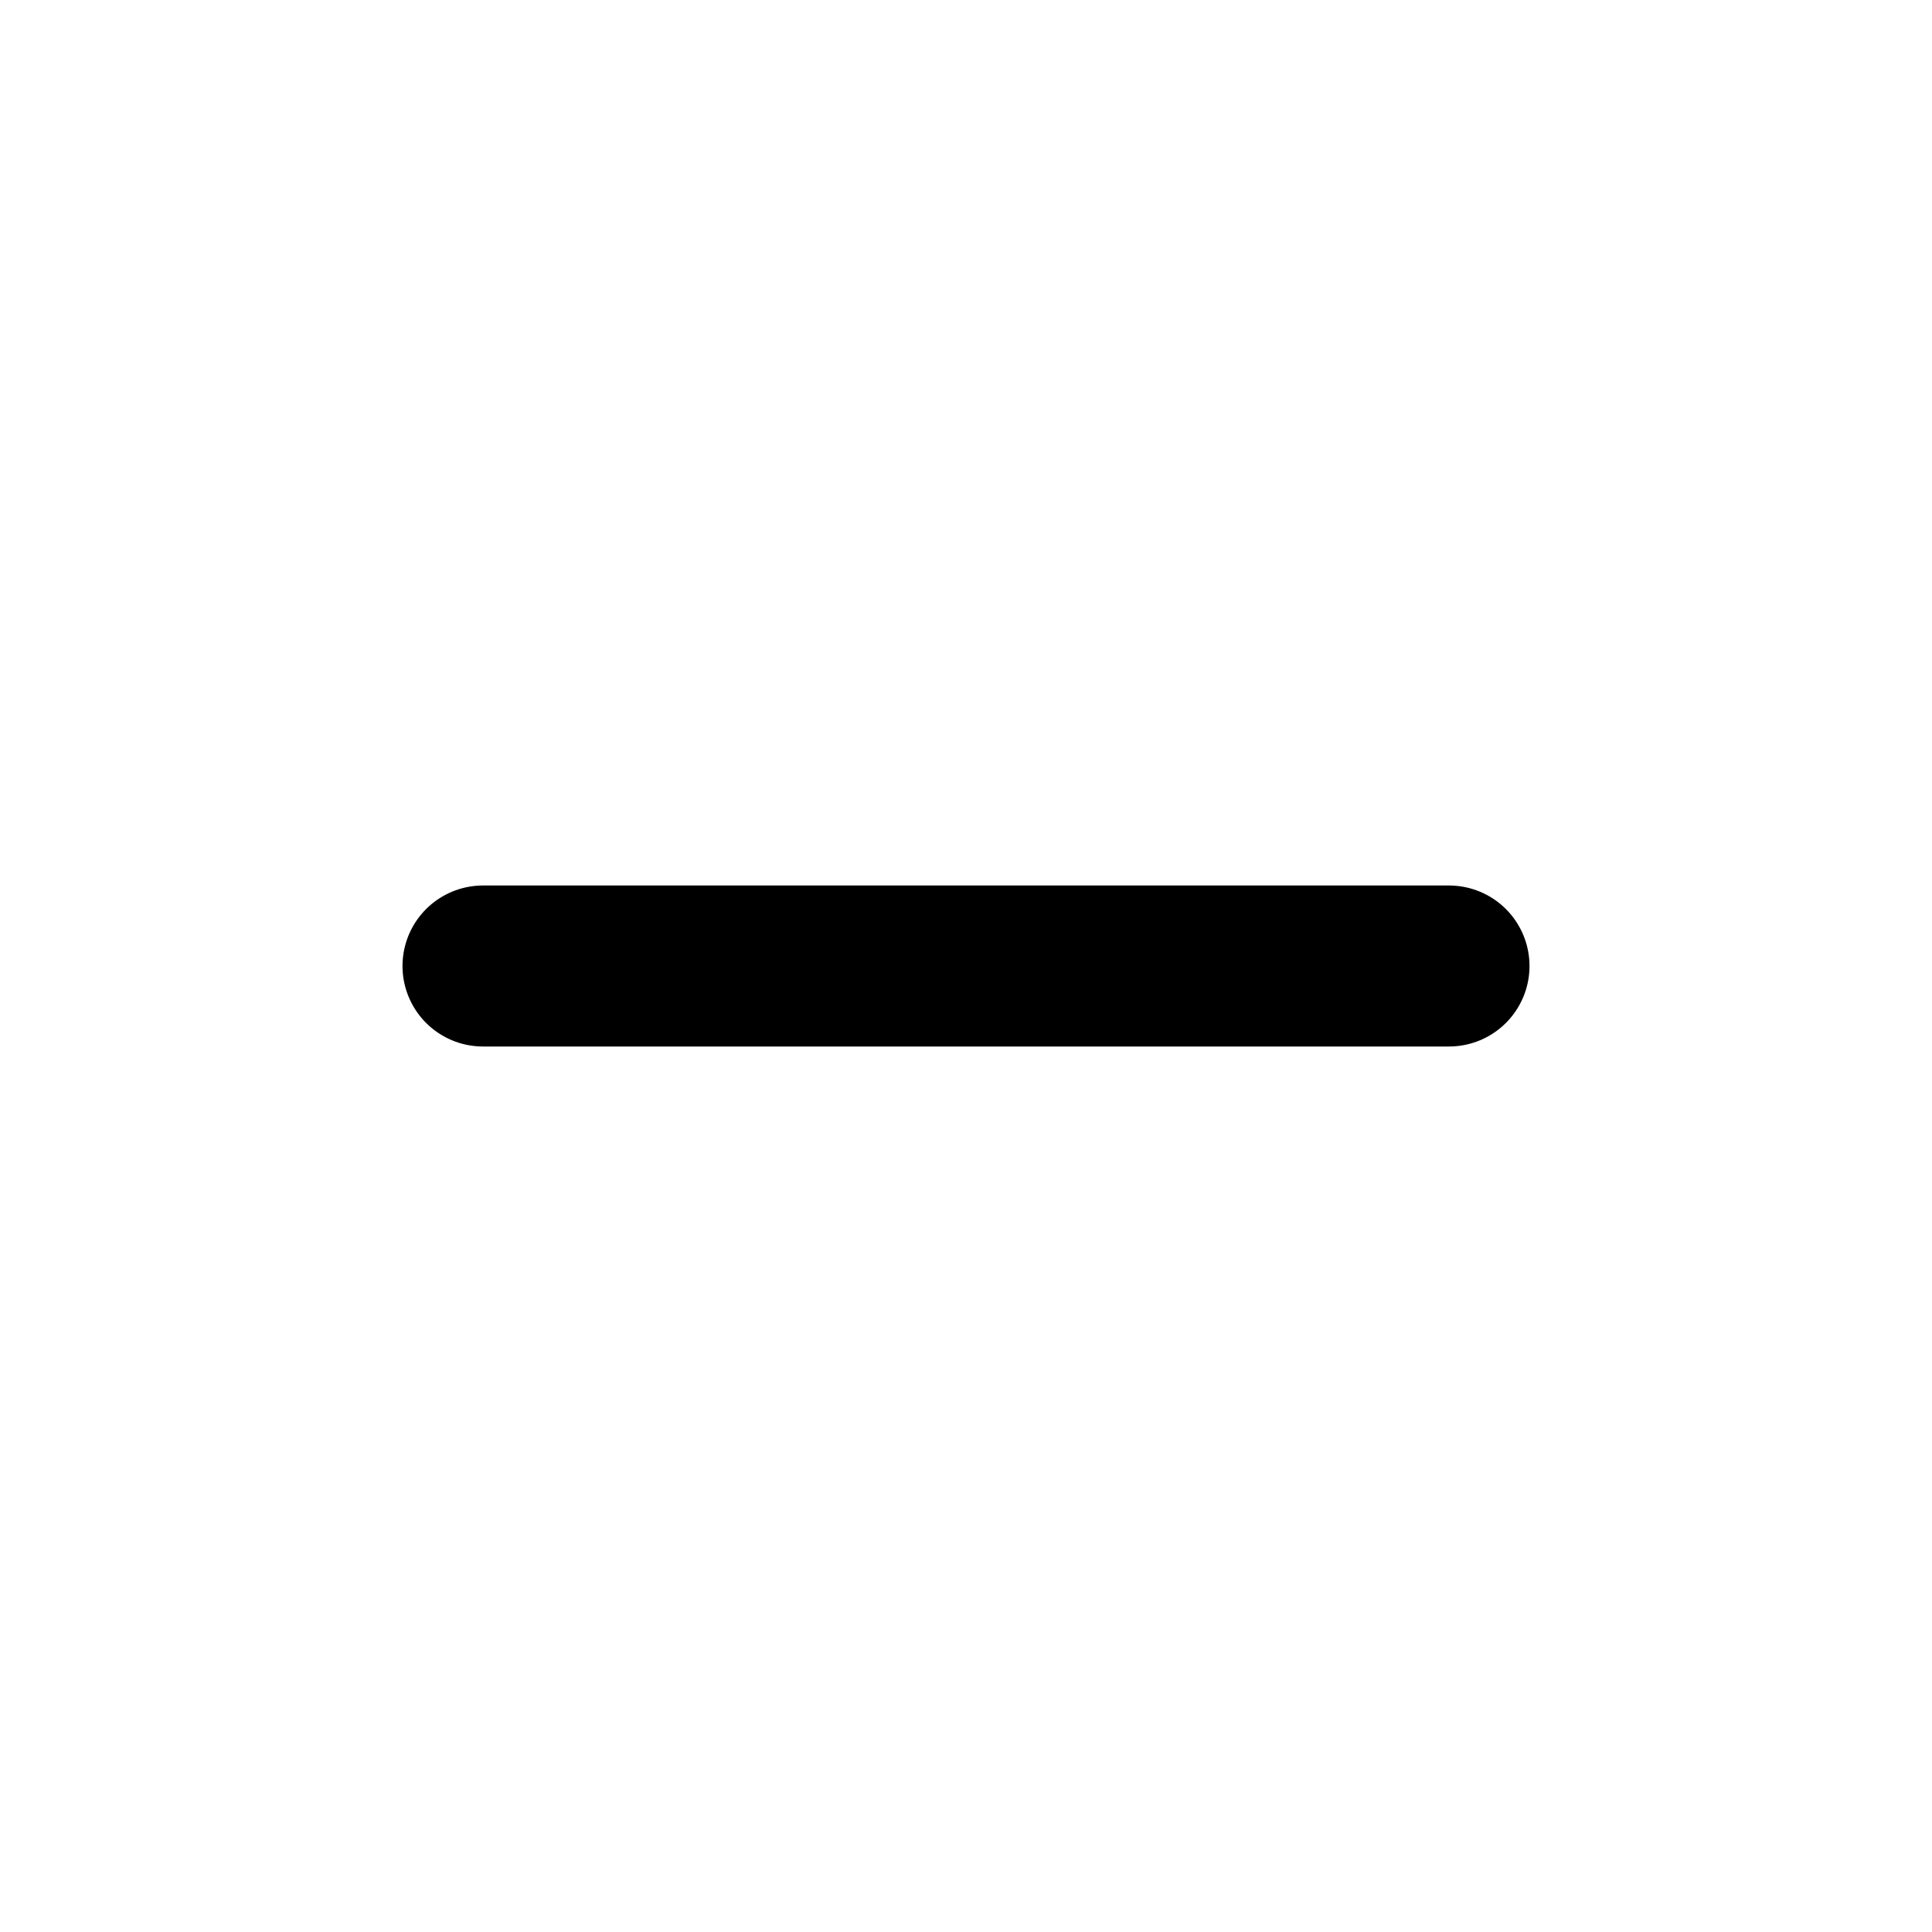
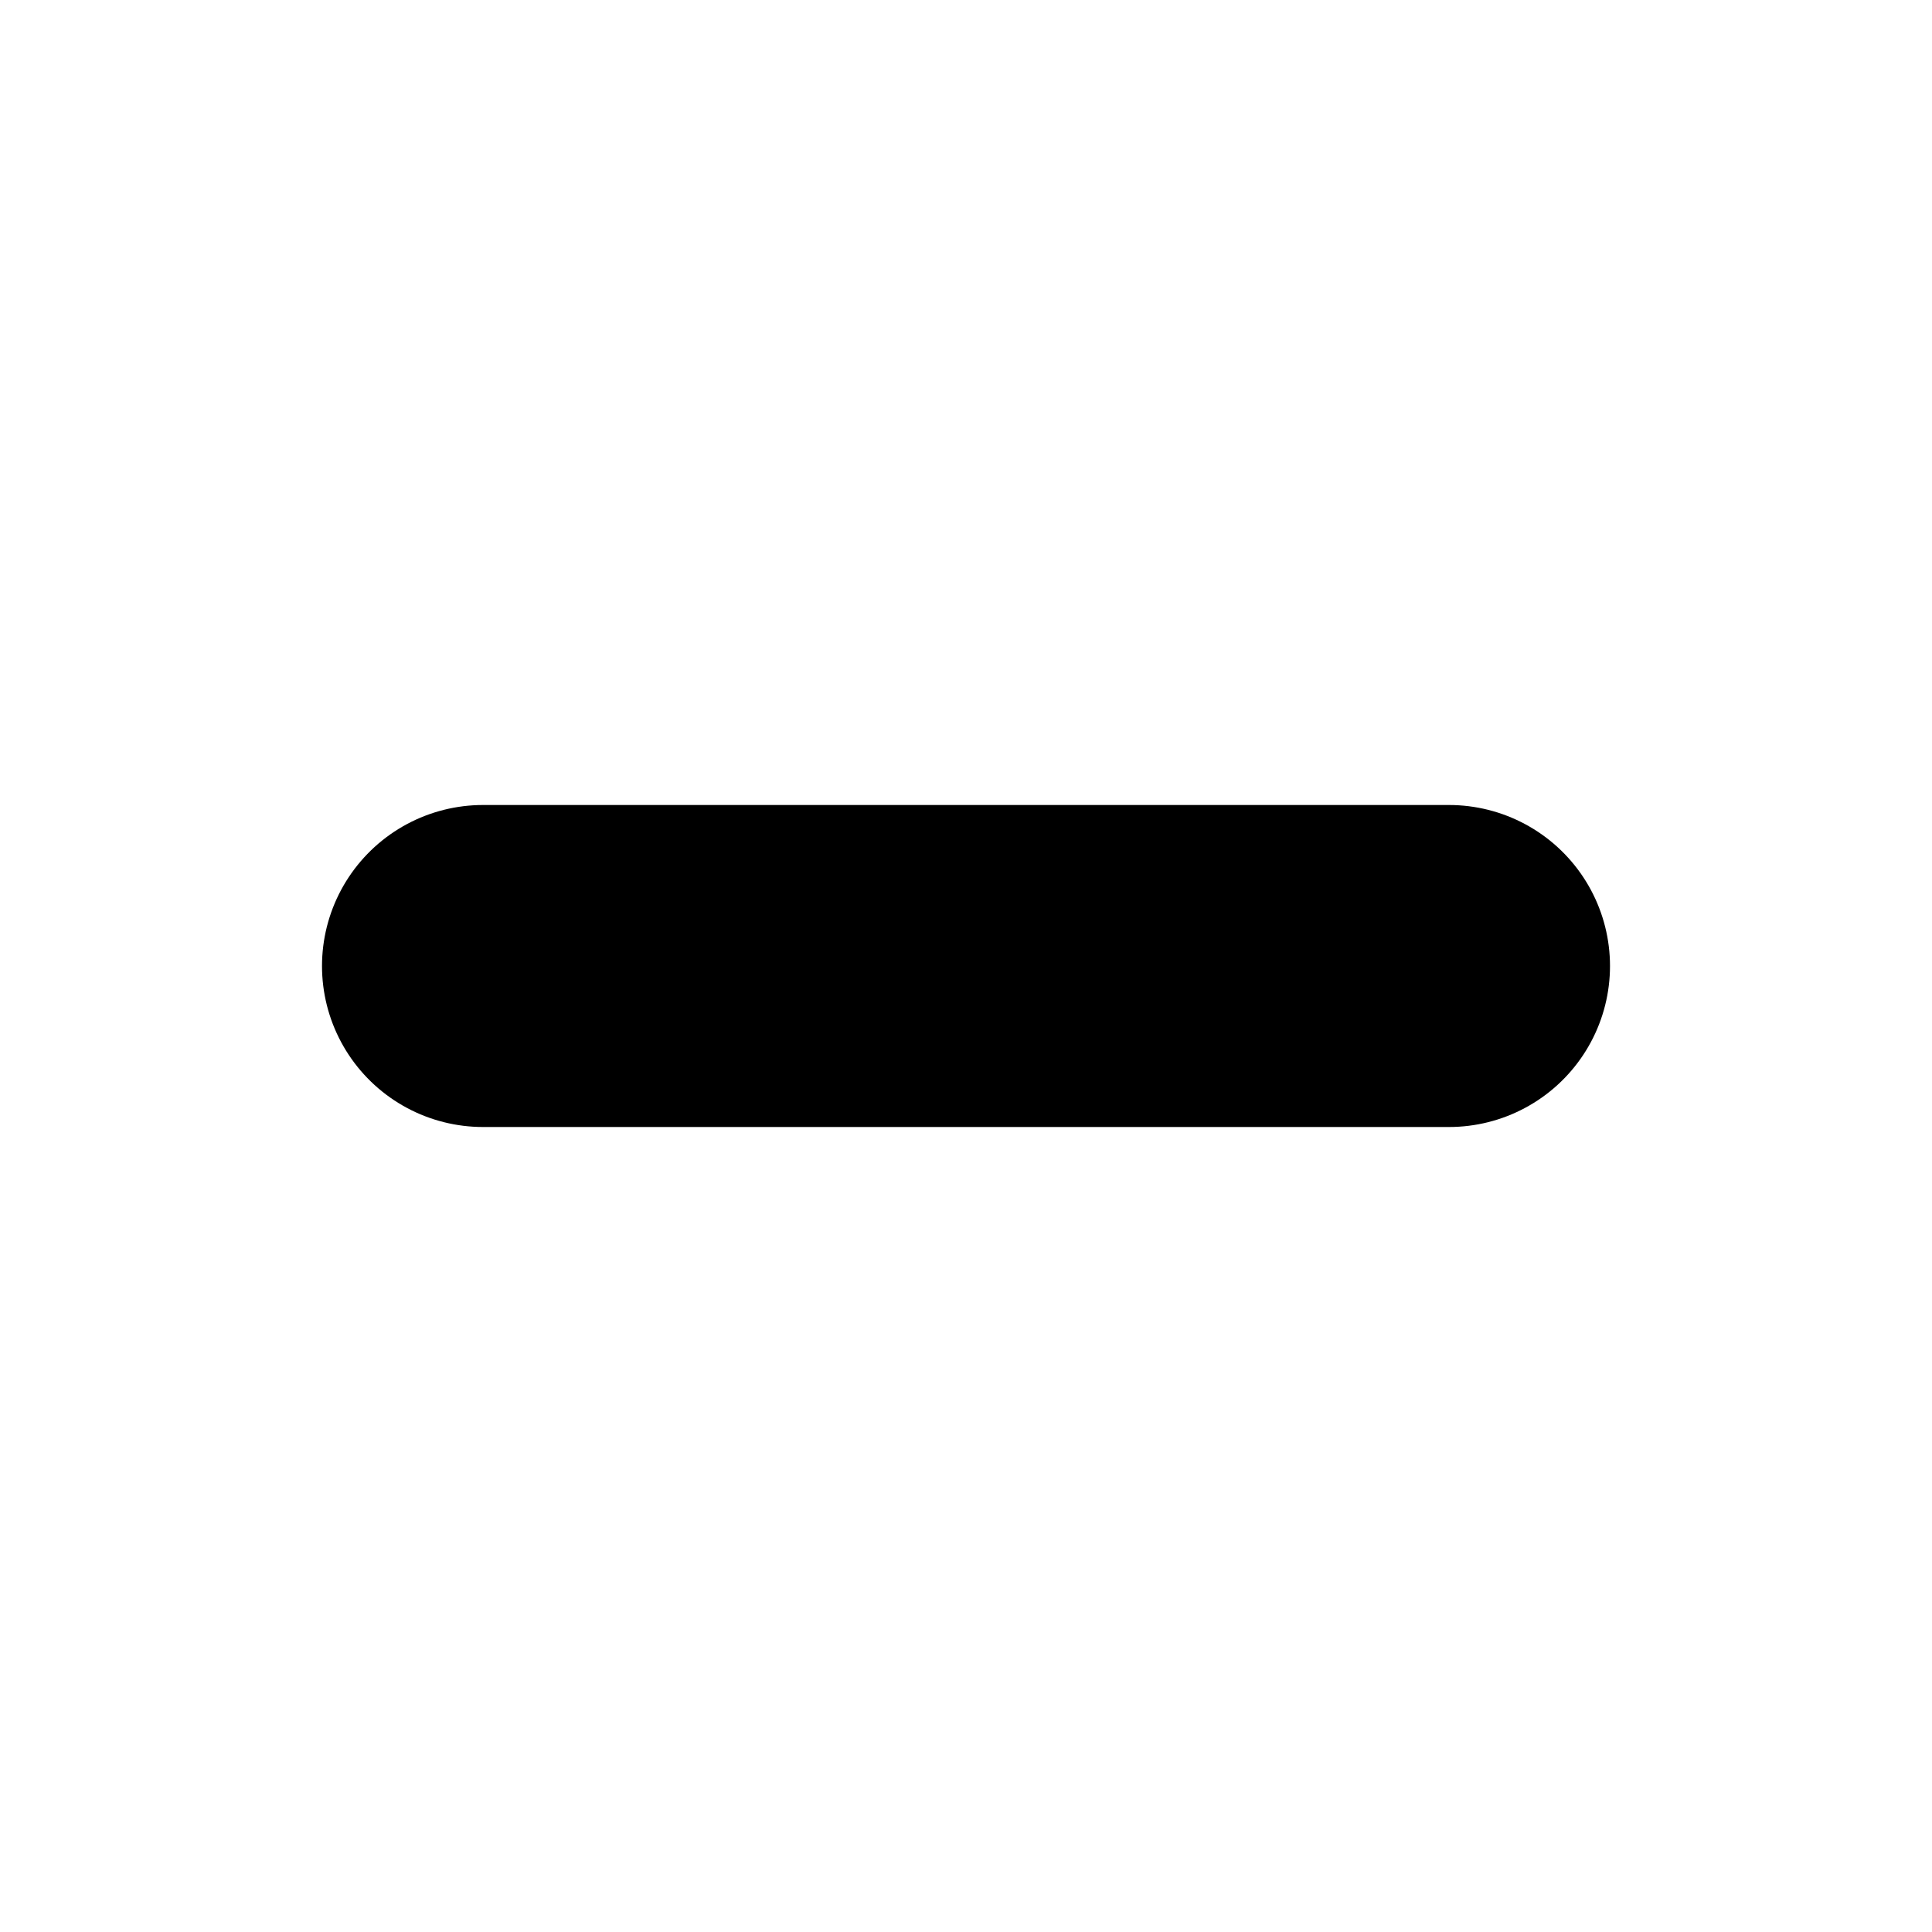
<svg xmlns="http://www.w3.org/2000/svg" width="800px" height="800px" viewBox="0 0 24 24" fill="none">
-   <path d="M6 12L18 12" stroke="#000000" stroke-width="2" stroke-linecap="round" stroke-linejoin="round" />
+   <path d="M6 12L18 12" stroke="#000000" stroke-width="4" stroke-linecap="round" stroke-linejoin="round" />
</svg>
